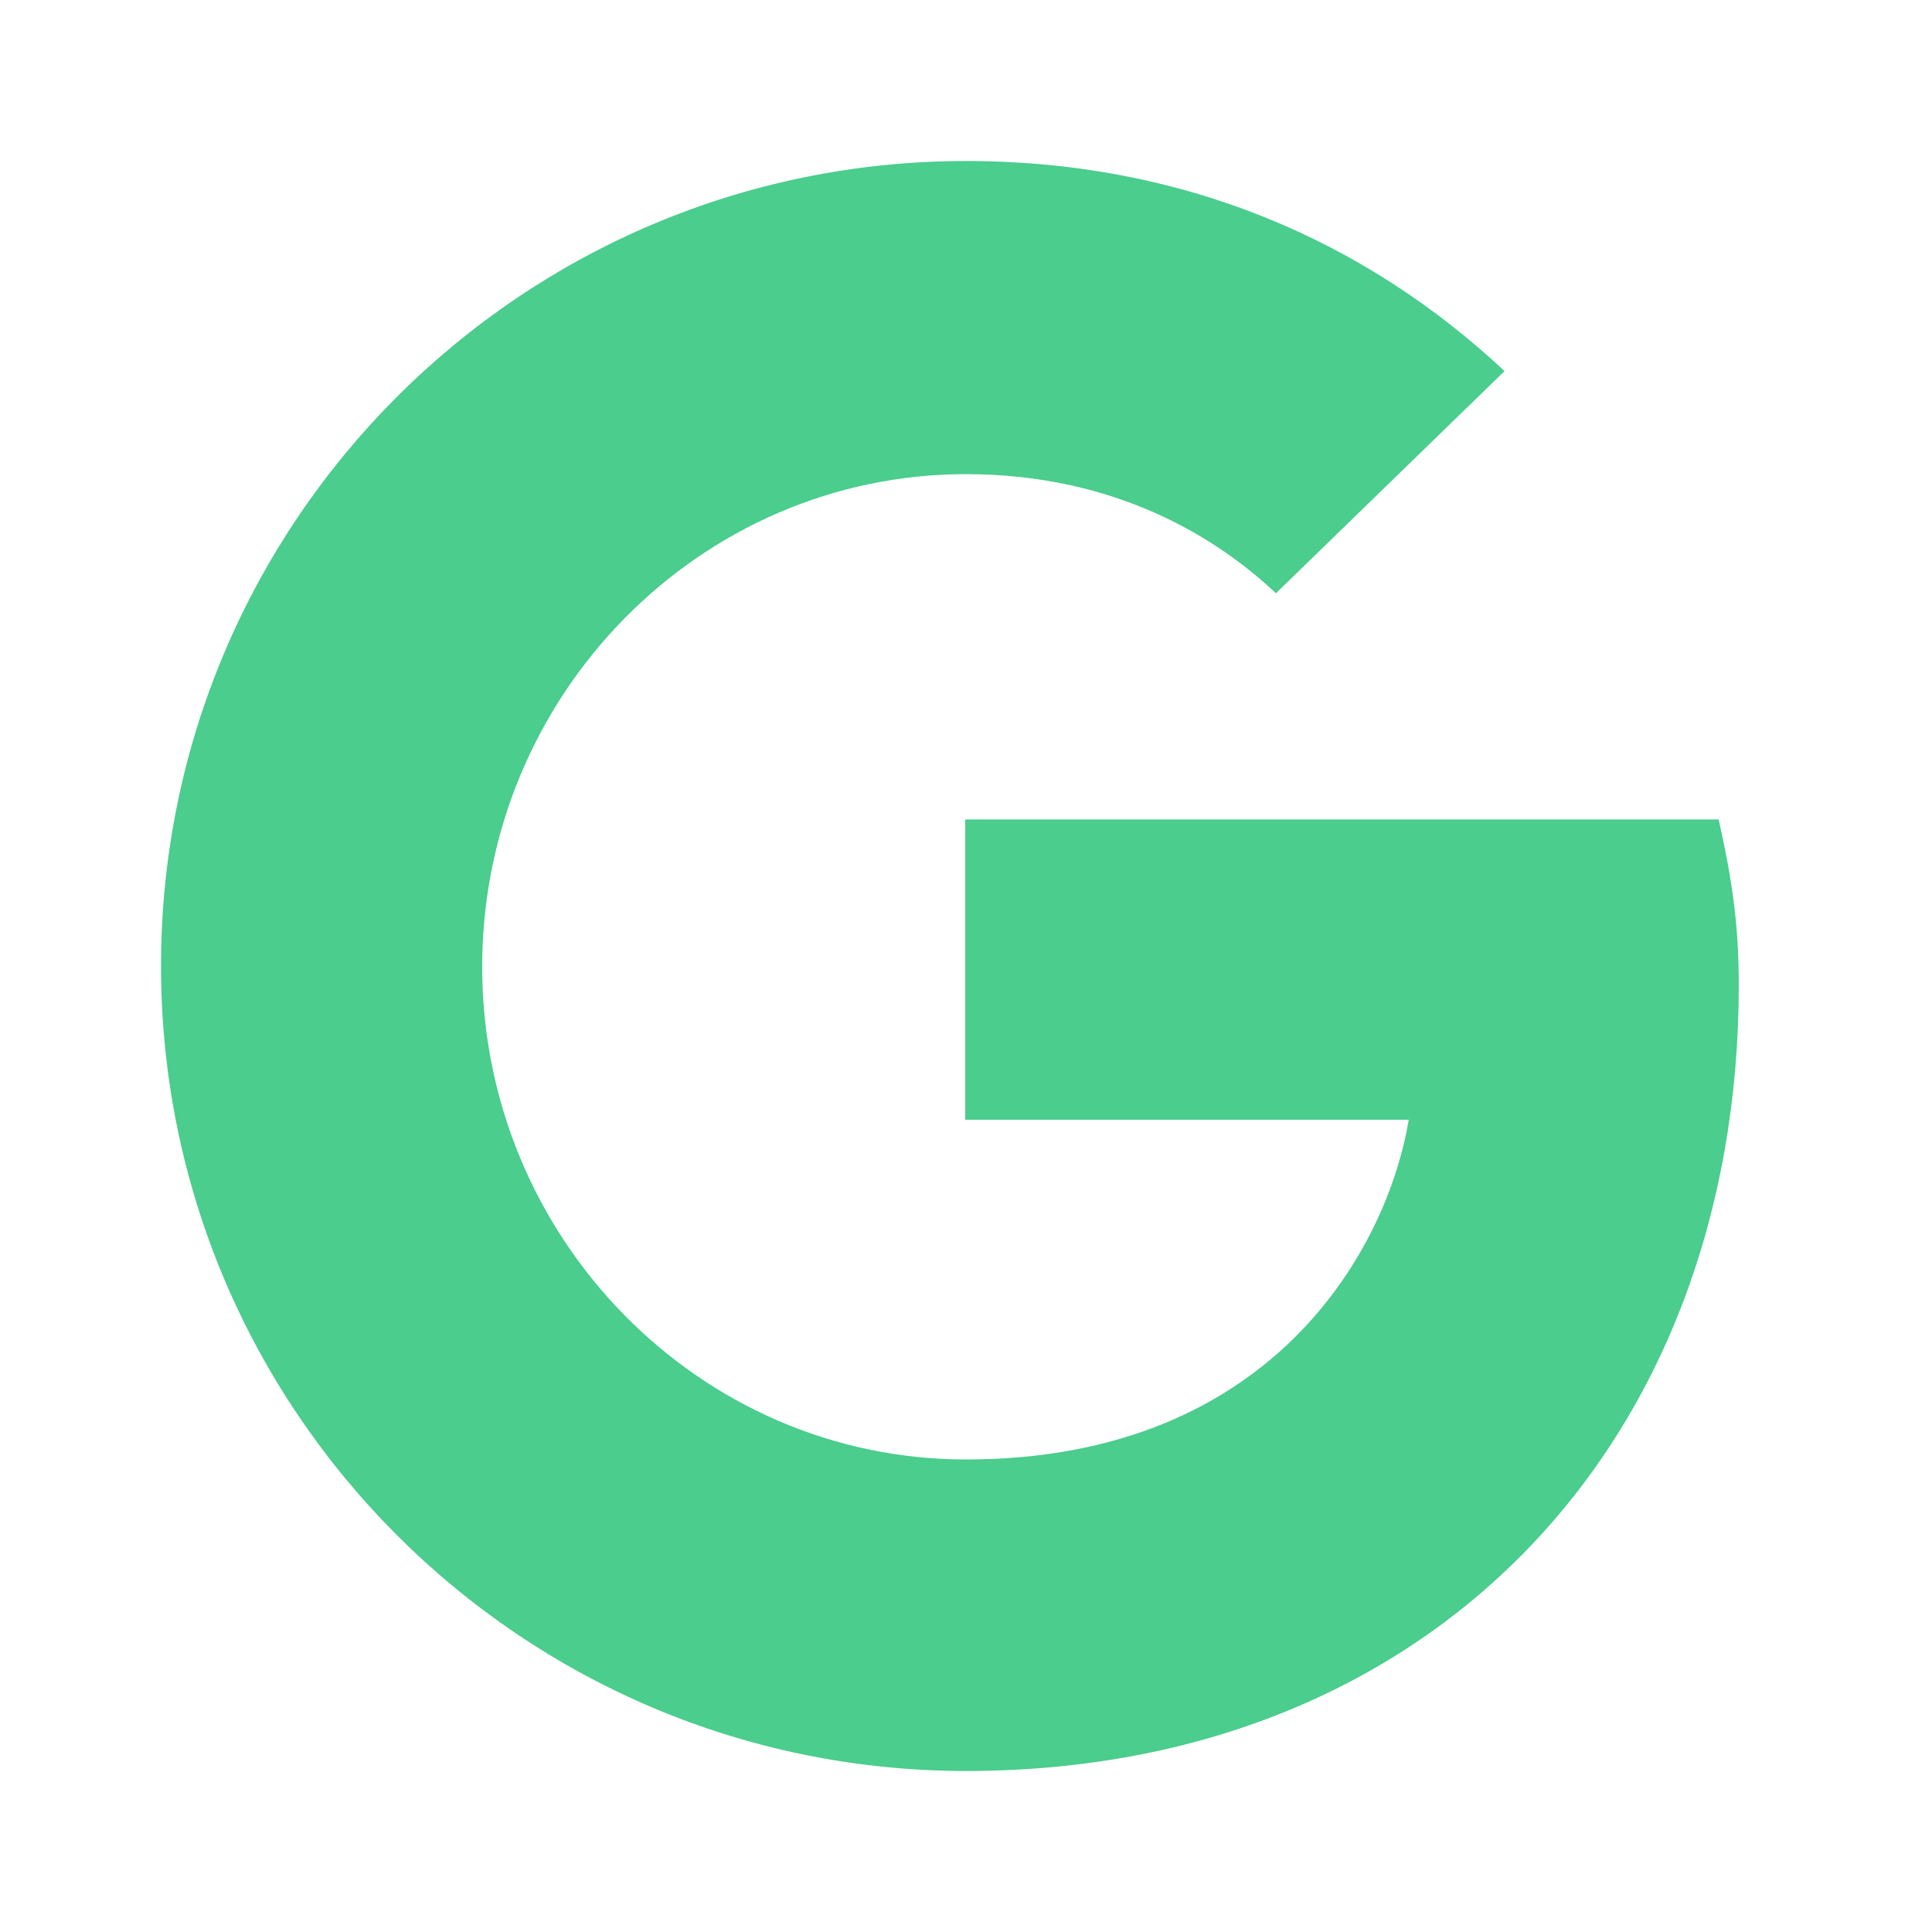
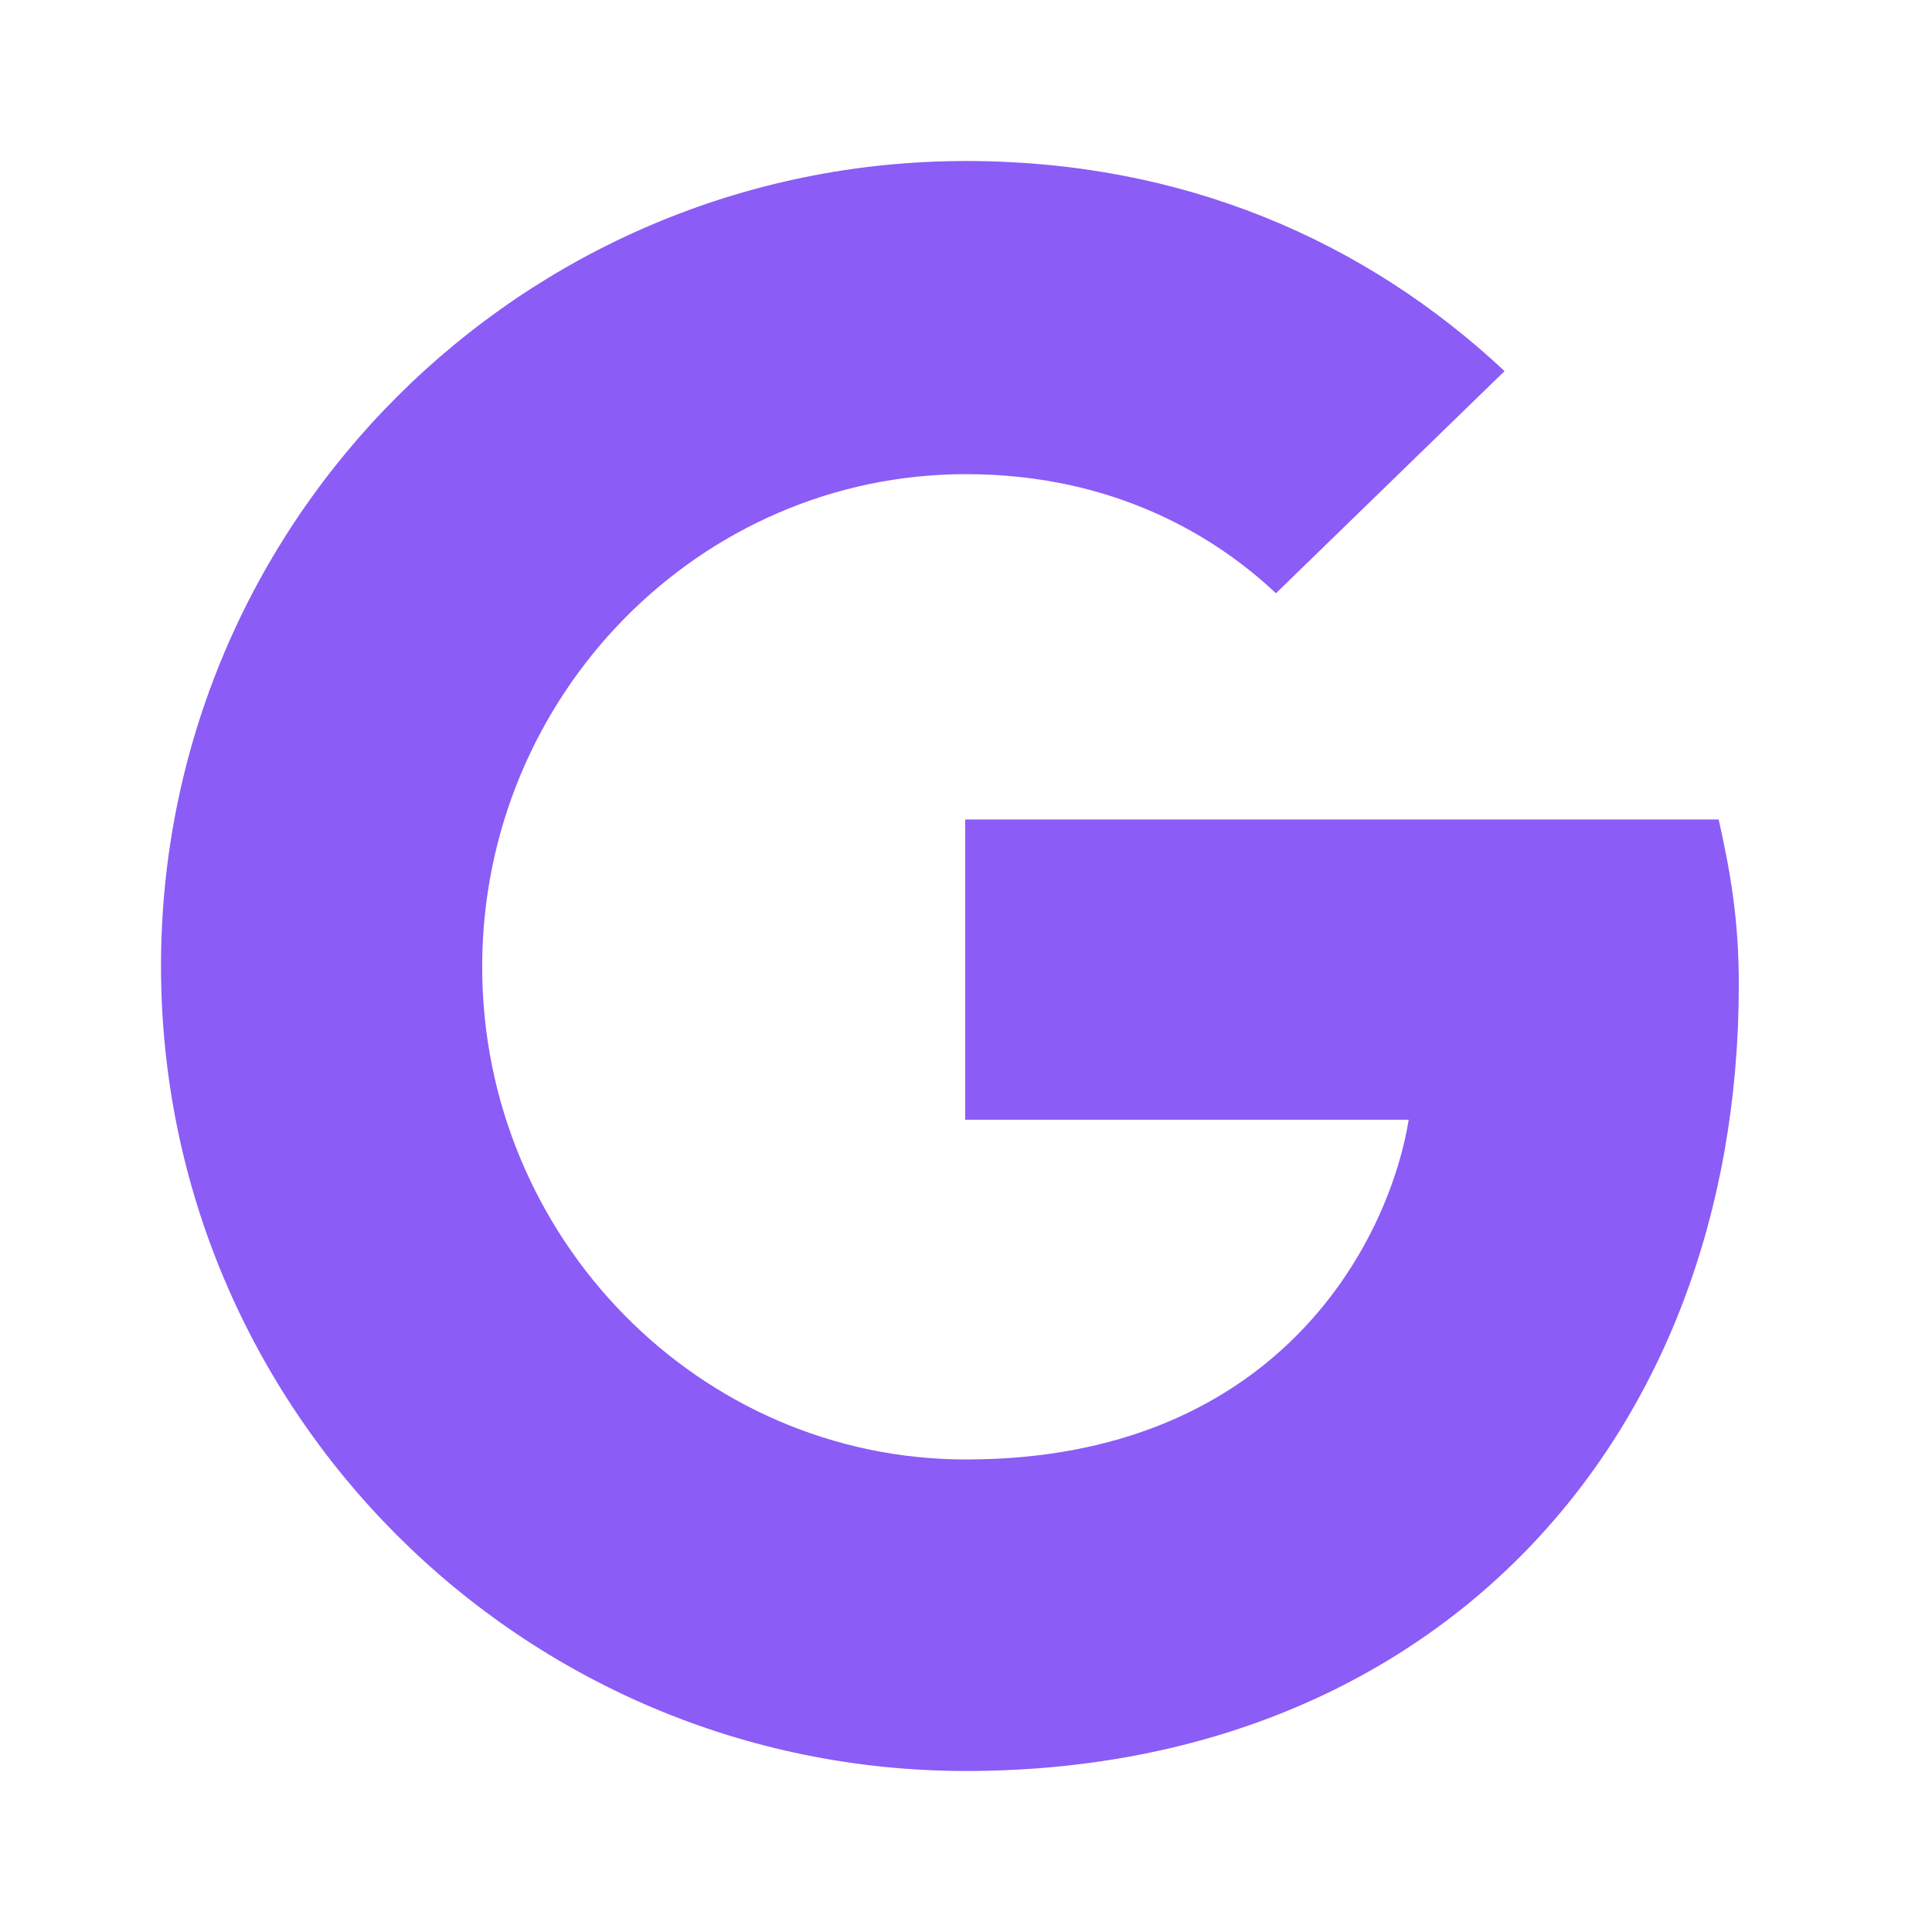
- <svg xmlns="http://www.w3.org/2000/svg" width="50" height="50" viewBox="0 0 50 50">
-   <path d="M24.979 28.958v-7.75h19.5c.292 1.313.521 2.542.521 4.271 0 11.896-7.979 20.354-20 20.354C13.5 45.833 4.167 36.5 4.167 25 4.167 13.5 13.5 4.167 25 4.167c5.625 0 10.333 2.062 13.938 5.437l-5.917 5.75c-1.5-1.416-4.125-3.083-8.021-3.083-6.896 0-12.521 5.729-12.521 12.75S18.104 37.771 25 37.771c7.979 0 10.917-5.521 11.458-8.792H24.979v-.021Z" fill="#4acd8d" />
+ <svg xmlns="http://www.w3.org/2000/svg" width="50" height="50" viewBox="0 0 50 50" fill="none">
+   <path d="M24.979 28.958V21.208H44.479C44.771 22.521 45 23.75 45 25.479C45 37.375 37.021 45.833 25 45.833C13.5 45.833 4.167 36.5 4.167 25C4.167 13.5 13.5 4.167 25 4.167C30.625 4.167 35.333 6.229 38.938 9.604L33.021 15.354C31.521 13.938 28.896 12.271 25 12.271C18.104 12.271 12.479 18 12.479 25.021C12.479 32.042 18.104 37.771 25 37.771C32.979 37.771 35.917 32.25 36.458 28.979H24.979V28.958Z" fill="#8B5CF6" />
</svg>
